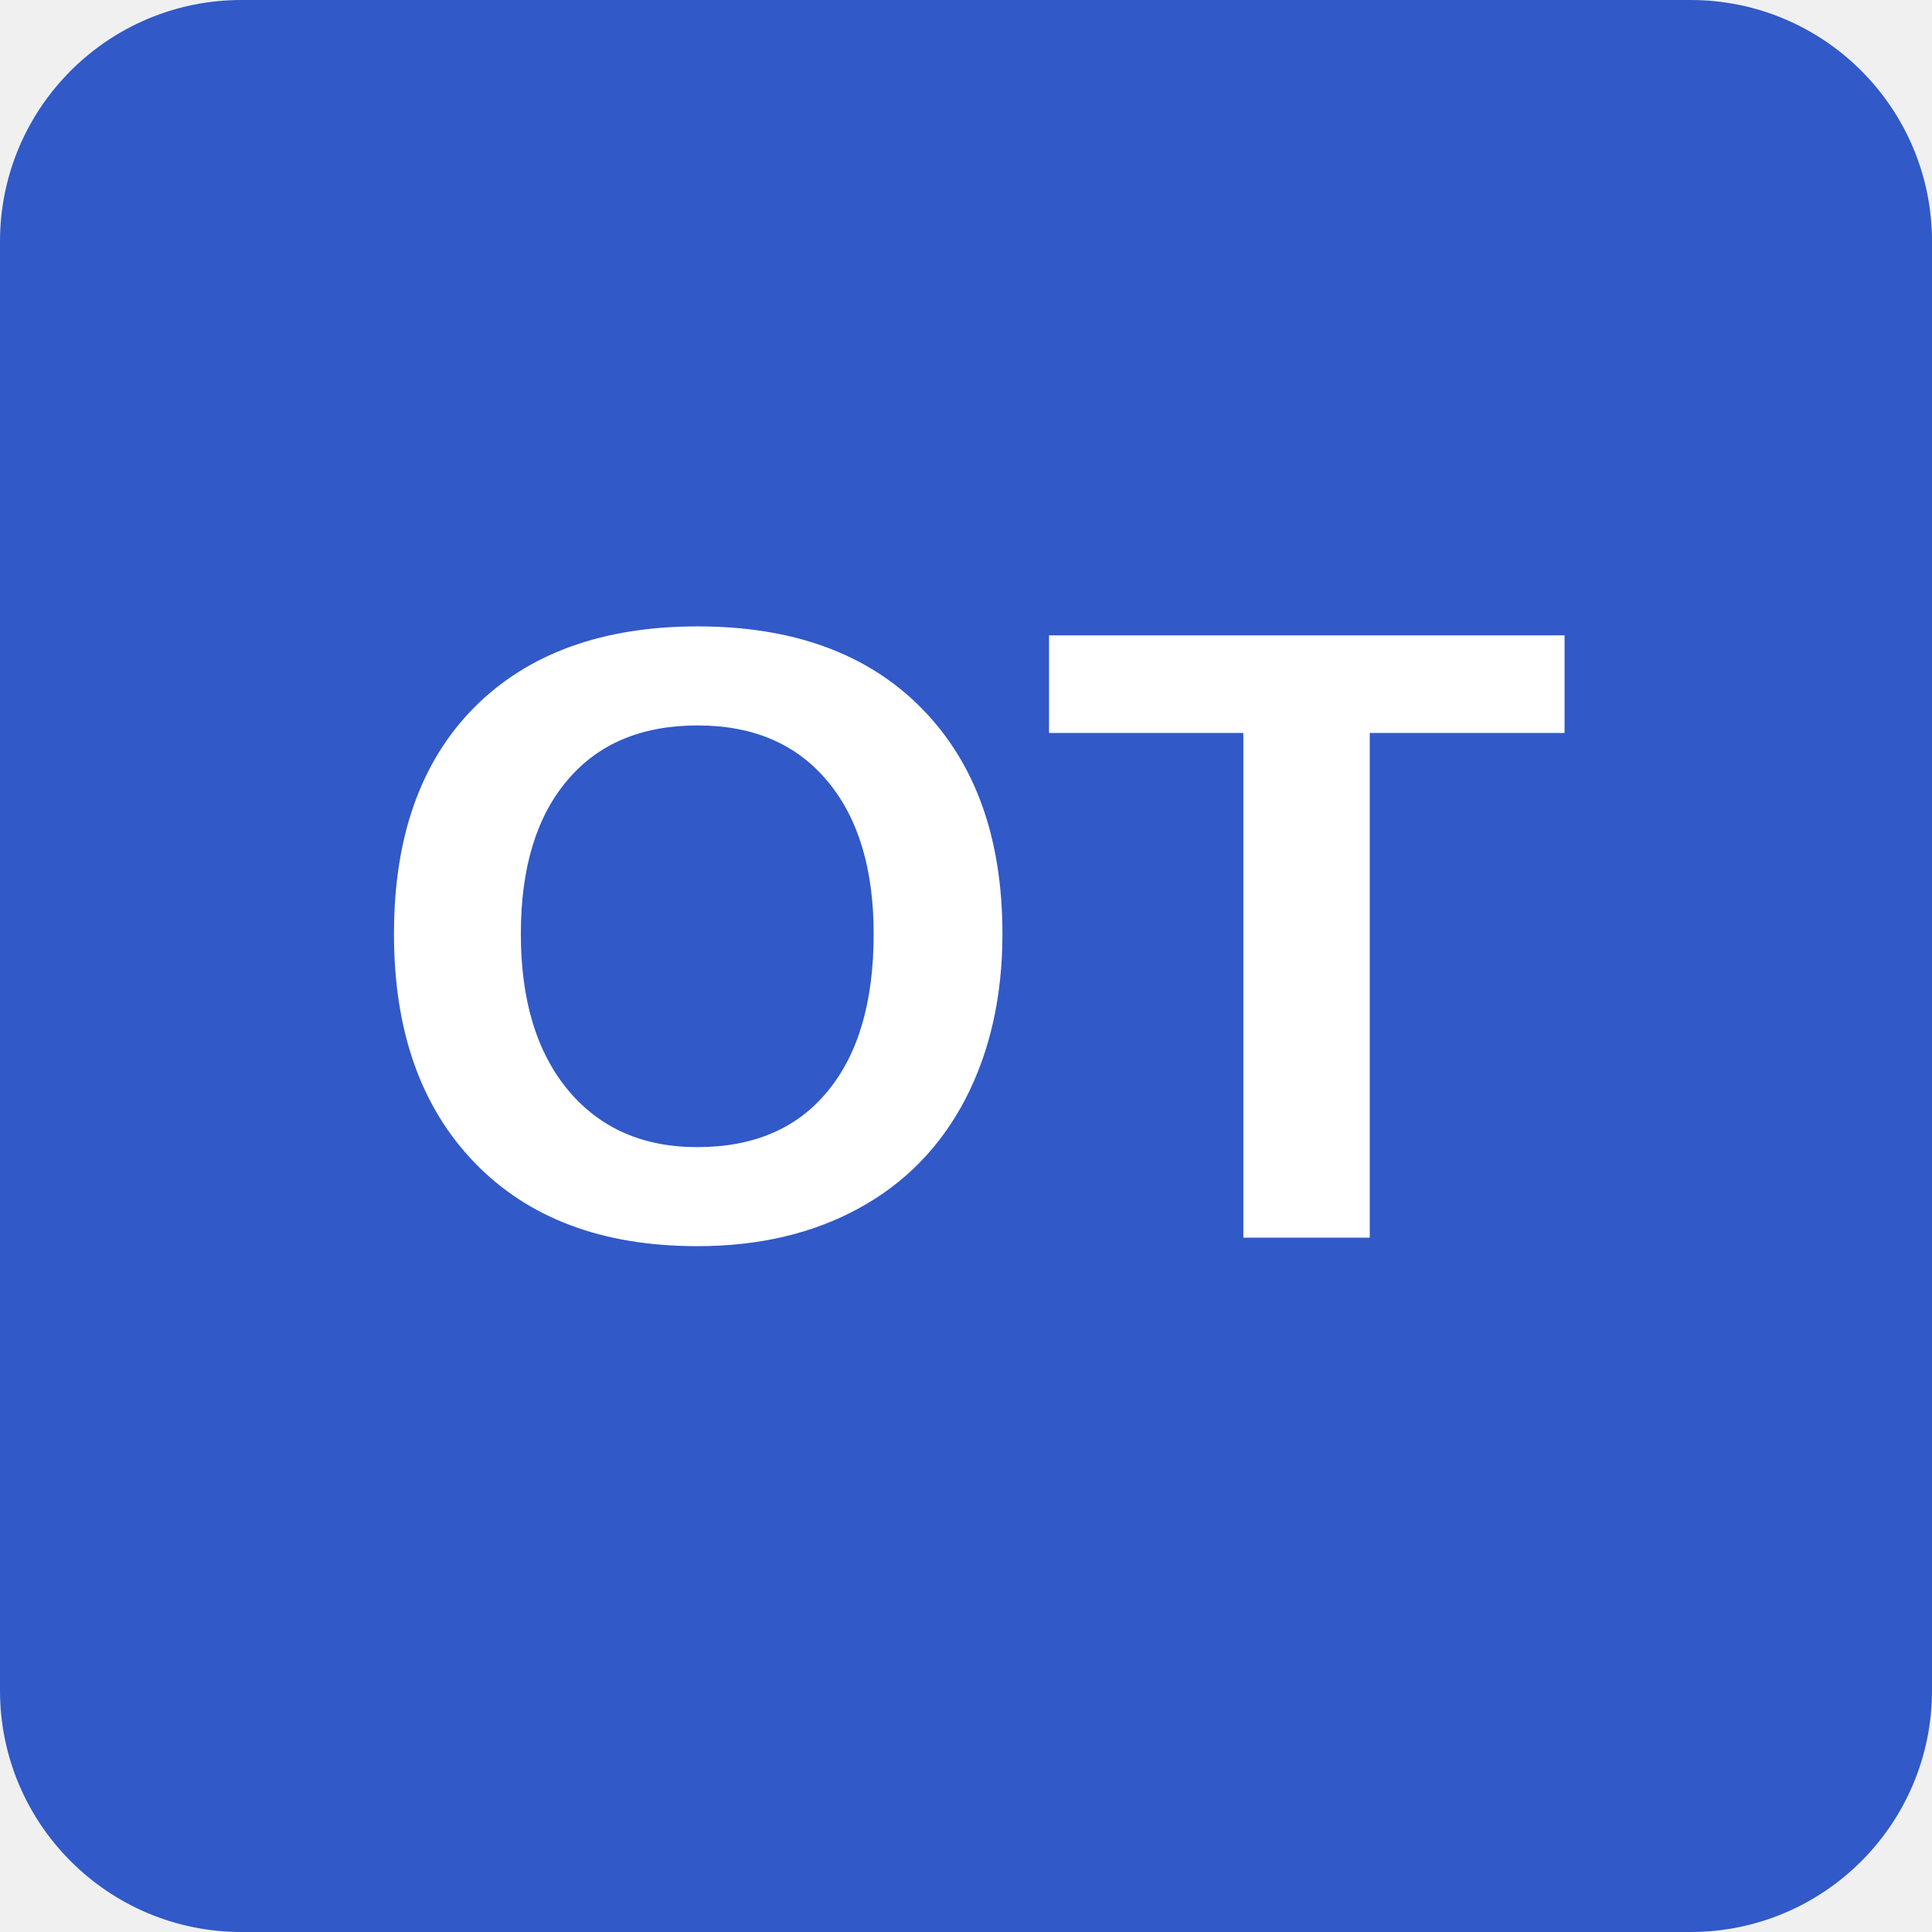
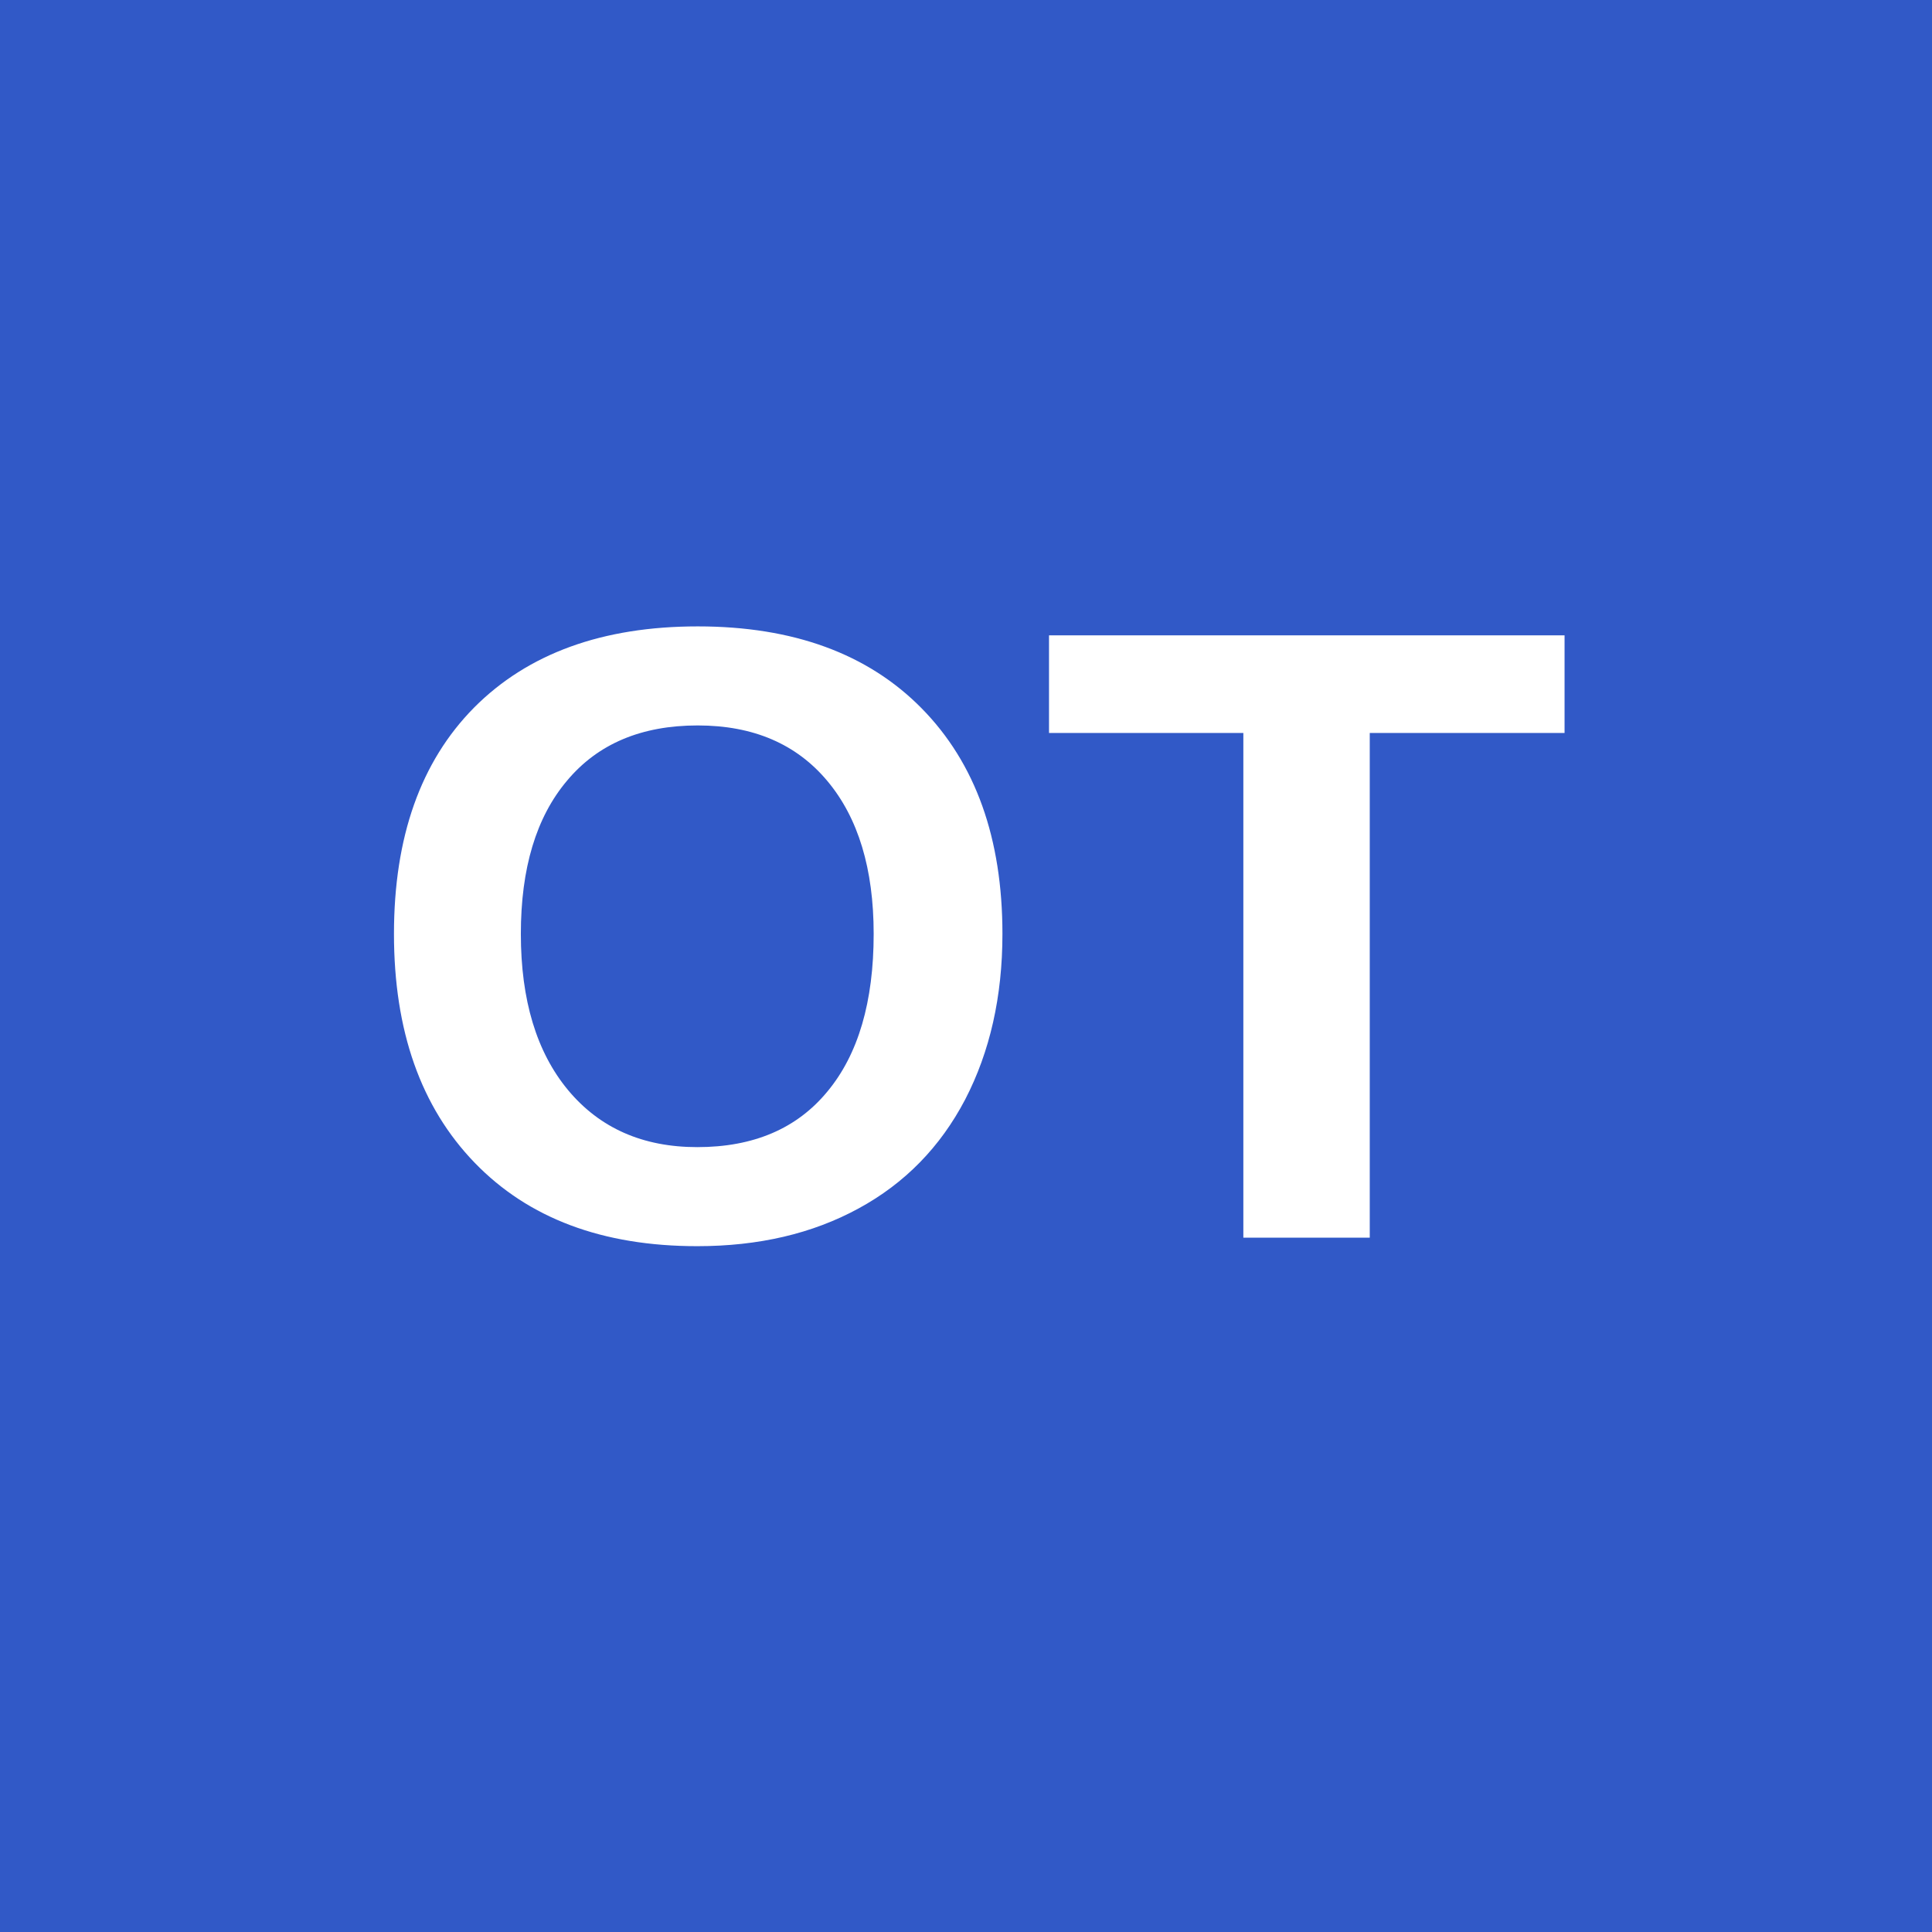
<svg xmlns="http://www.w3.org/2000/svg" viewBox="0 0 64 64">
-   <rect width="64" height="64" rx="8" fill="#3159c7" />
+   <rect width="64" height="64" fill="#3159c7" />
  <text x="32" y="41" font-family="Arial,sans-serif" font-weight="700" font-size="29" text-anchor="middle" fill="white">ОТ</text>
</svg>
